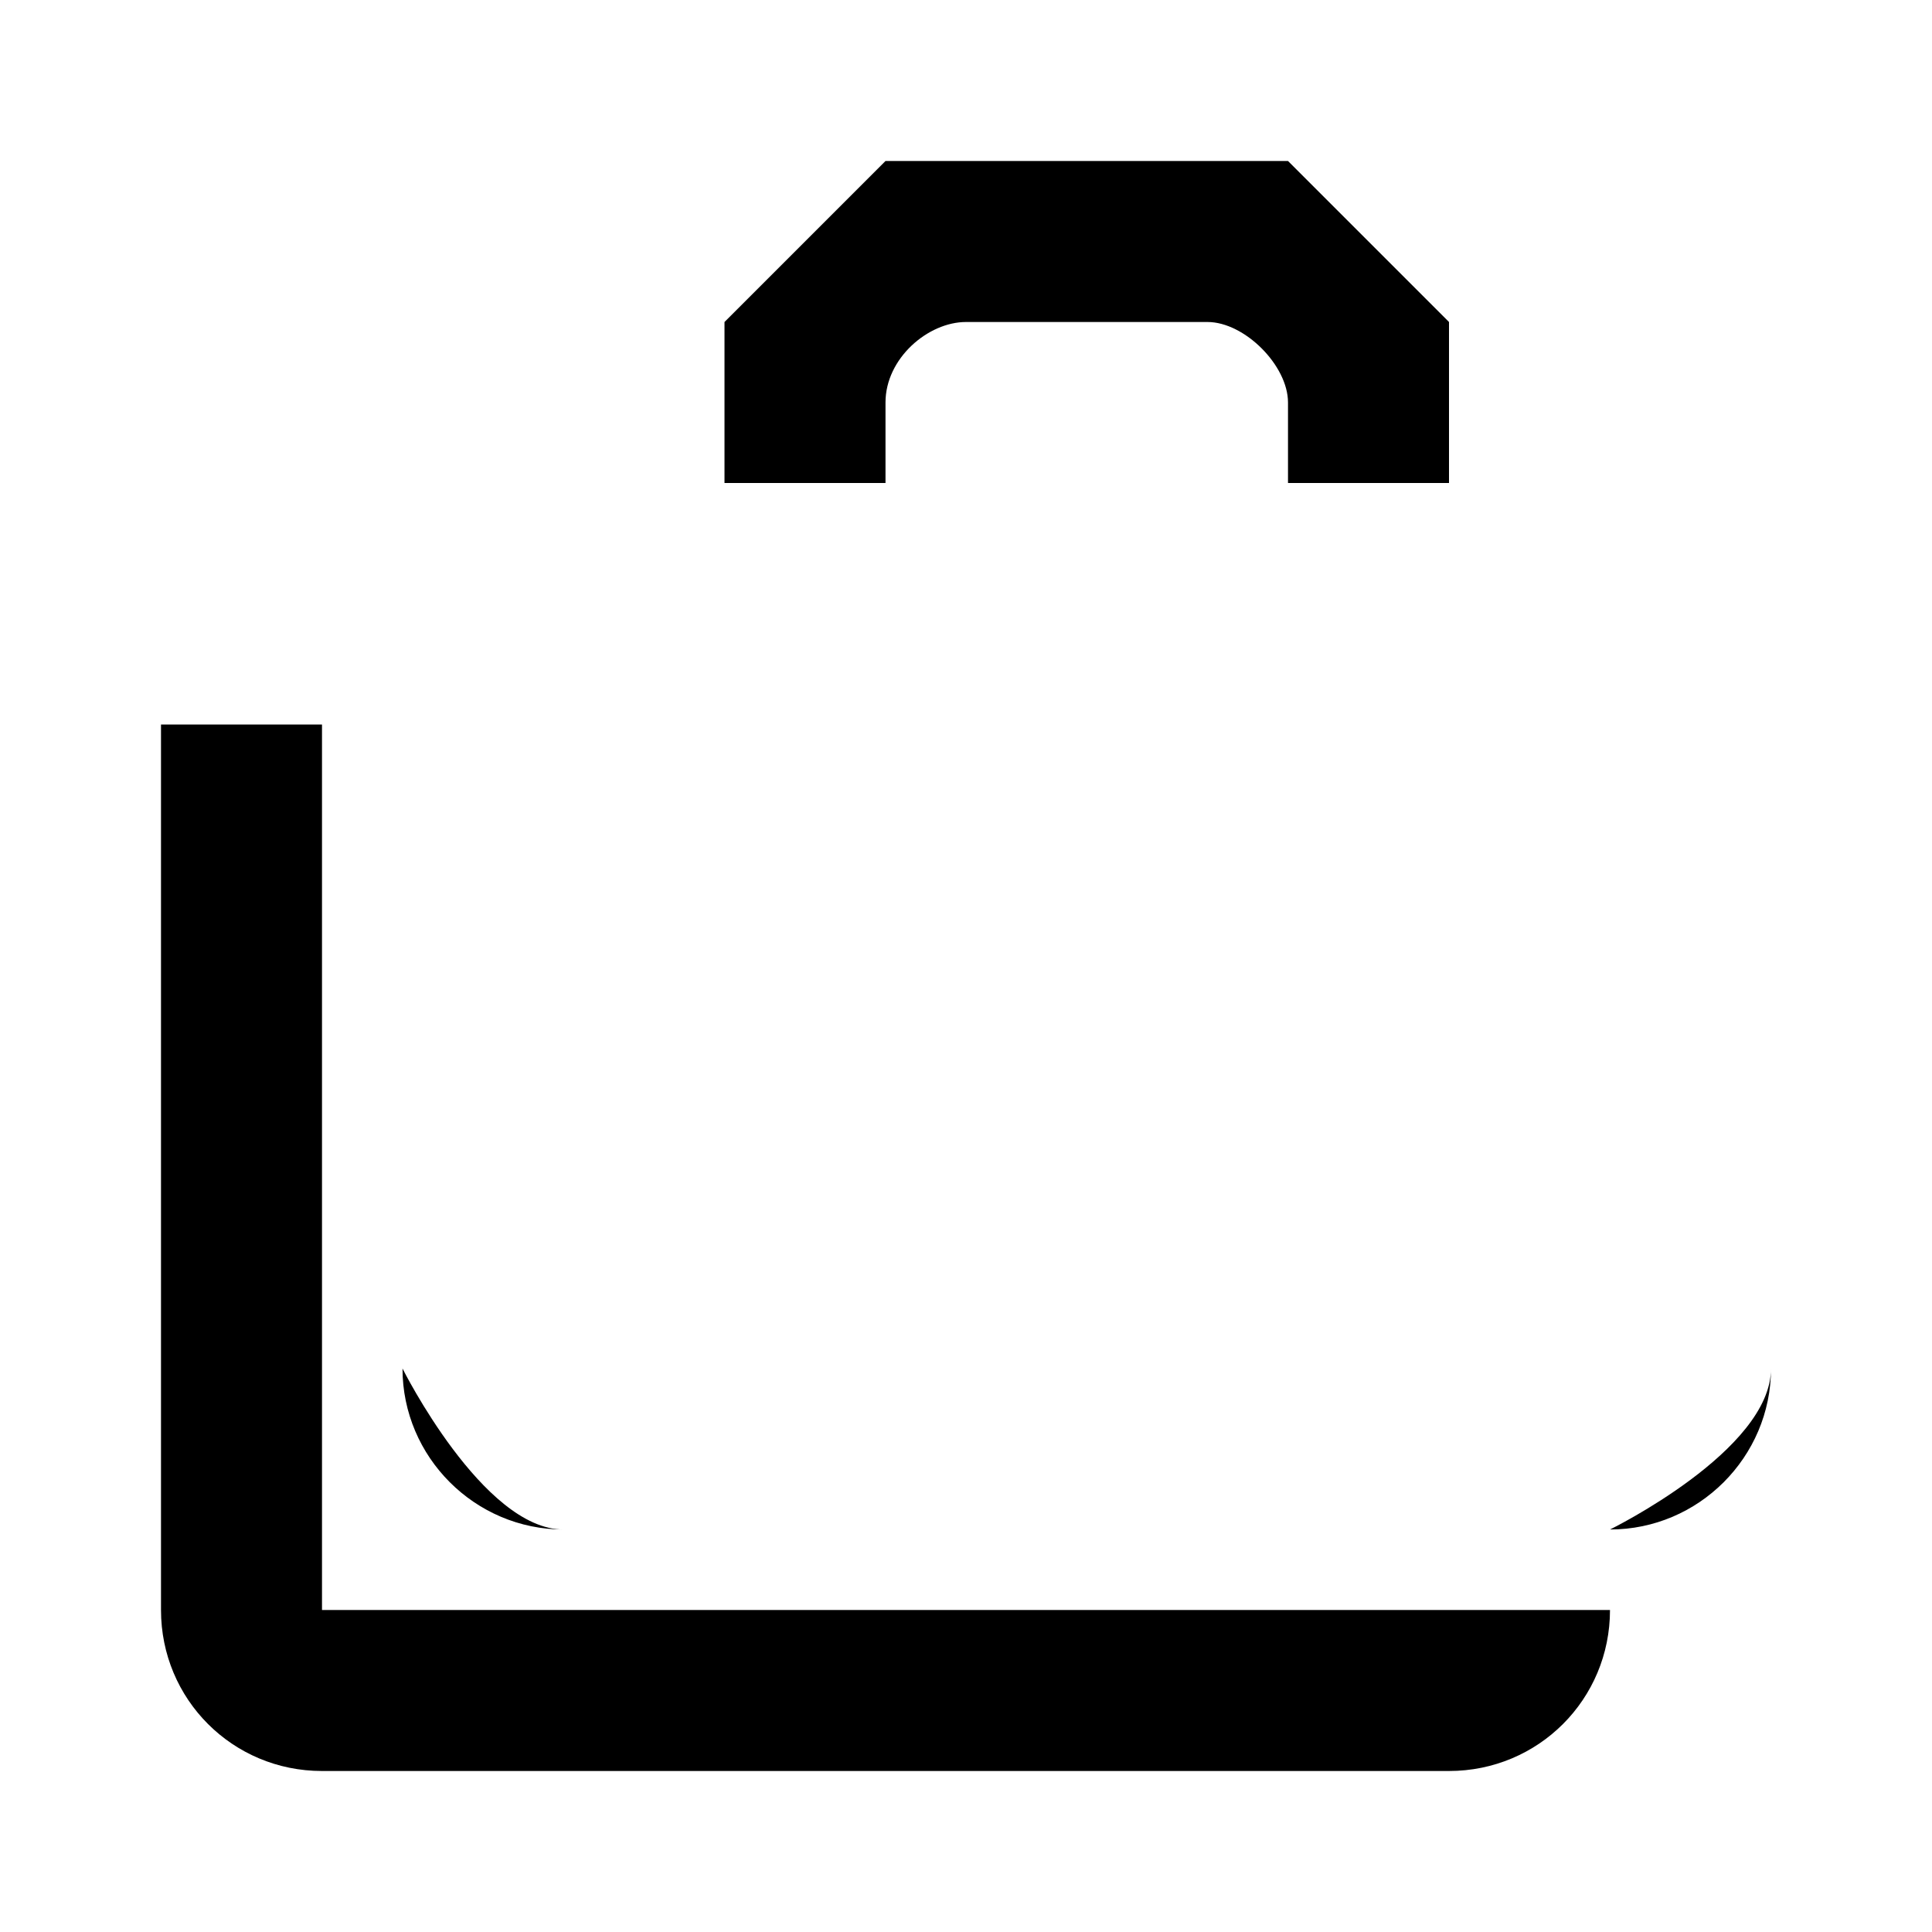
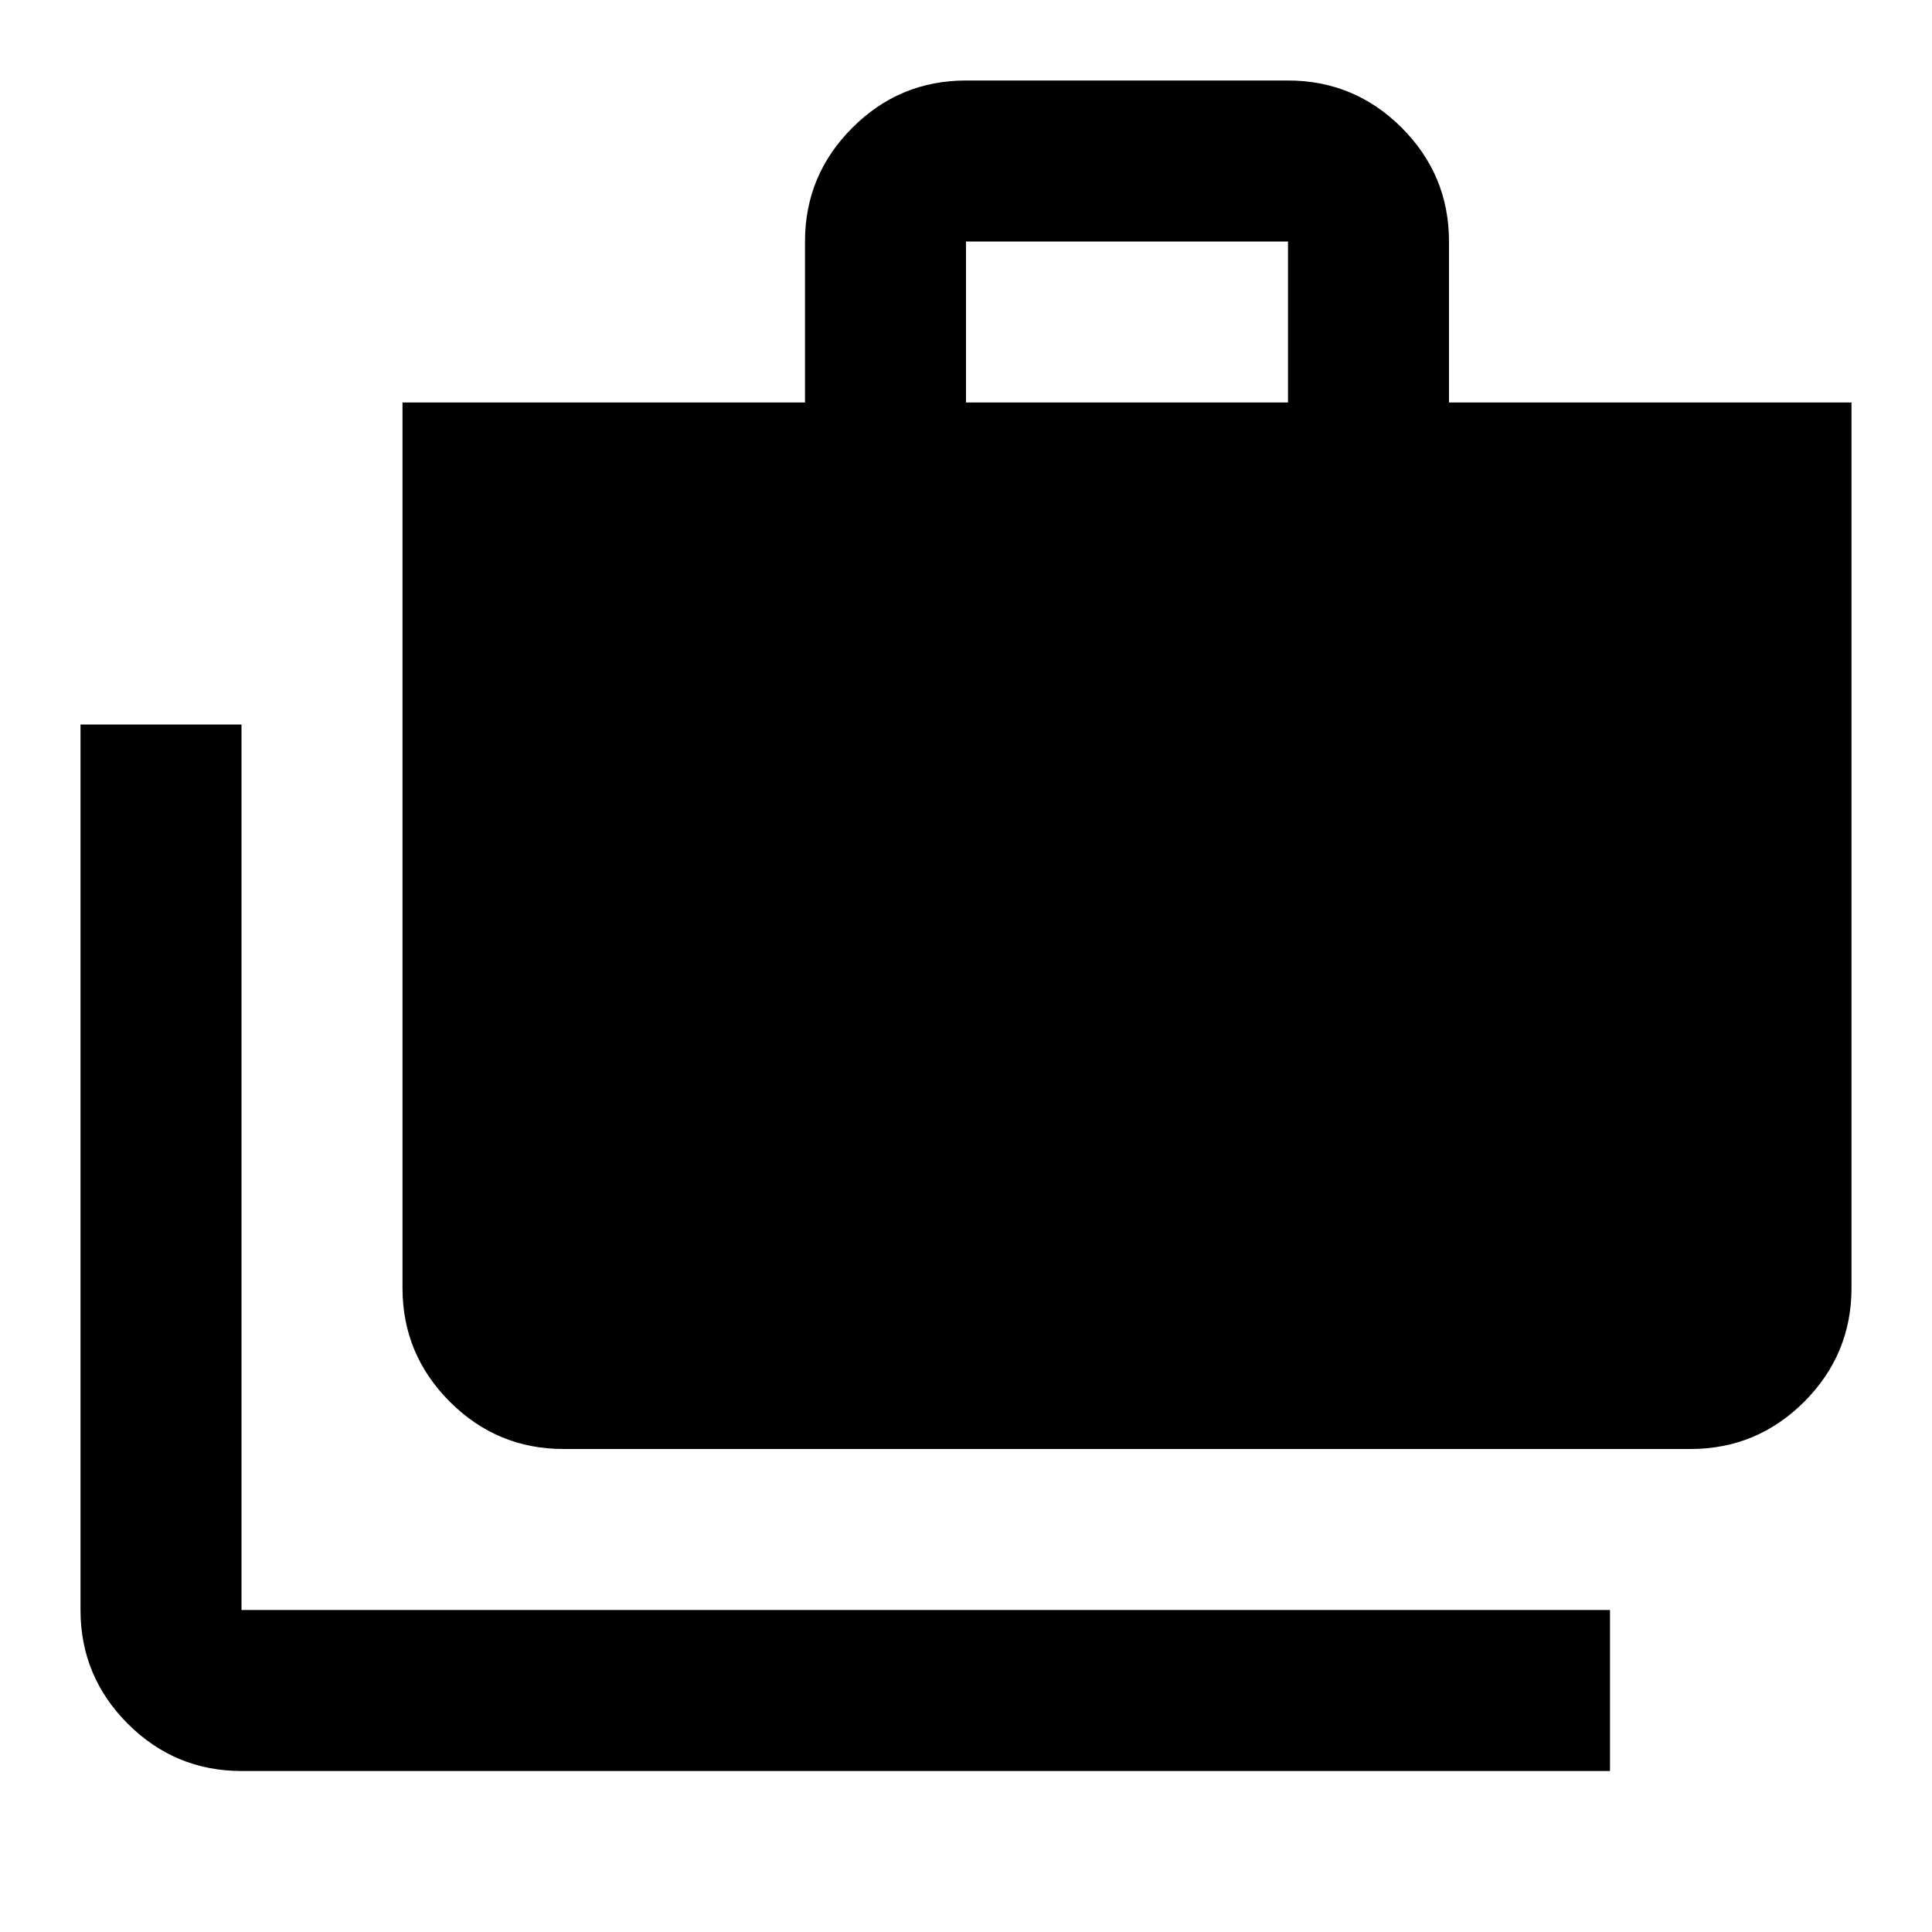
- <svg xmlns="http://www.w3.org/2000/svg" height="24" viewBox="0 0 24 24" width="24">
-   <path d="M0 0h24v24H0z" fill="none" />
-   <path d="M18 6V4l-2-2h-5L9 4v2H5v11s1 2 2 2h13s2-.98 2-2V6h-4zM4 9H2v11c0 1.11.89 2 2 2h14c1.11 0 2-.89 2-2H4V9zm7-4c0-.55.53-1 1-1h3c.46 0 1 .54 1 1v1h-5V5zM5 6h17v11c0 1.1-.9 2-2 2H7c-1.1 0-2-.9-2-2V6z" />
+ <svg xmlns="http://www.w3.org/2000/svg" width="24" height="24" viewBox="0 0 24 24">
+   <path d="M3 22C2.45 22 1.979 21.804 1.587 21.413C1.196 21.021 1 20.55 1 20V9H3V20H20V22H3ZM7 18C6.45 18 5.979 17.804 5.588 17.413C5.196 17.021 5 16.55 5 16V5H10V3C10 2.45 10.196 1.979 10.588 1.587C10.979 1.196 11.45 1 12 1H16C16.55 1 17.021 1.196 17.413 1.587C17.804 1.979 18 2.45 18 3V5H23V16C23 16.55 22.804 17.021 22.413 17.413C22.021 17.804 21.55 18 21 18H7ZM12 5H16V3H12V5Z" />
</svg>
